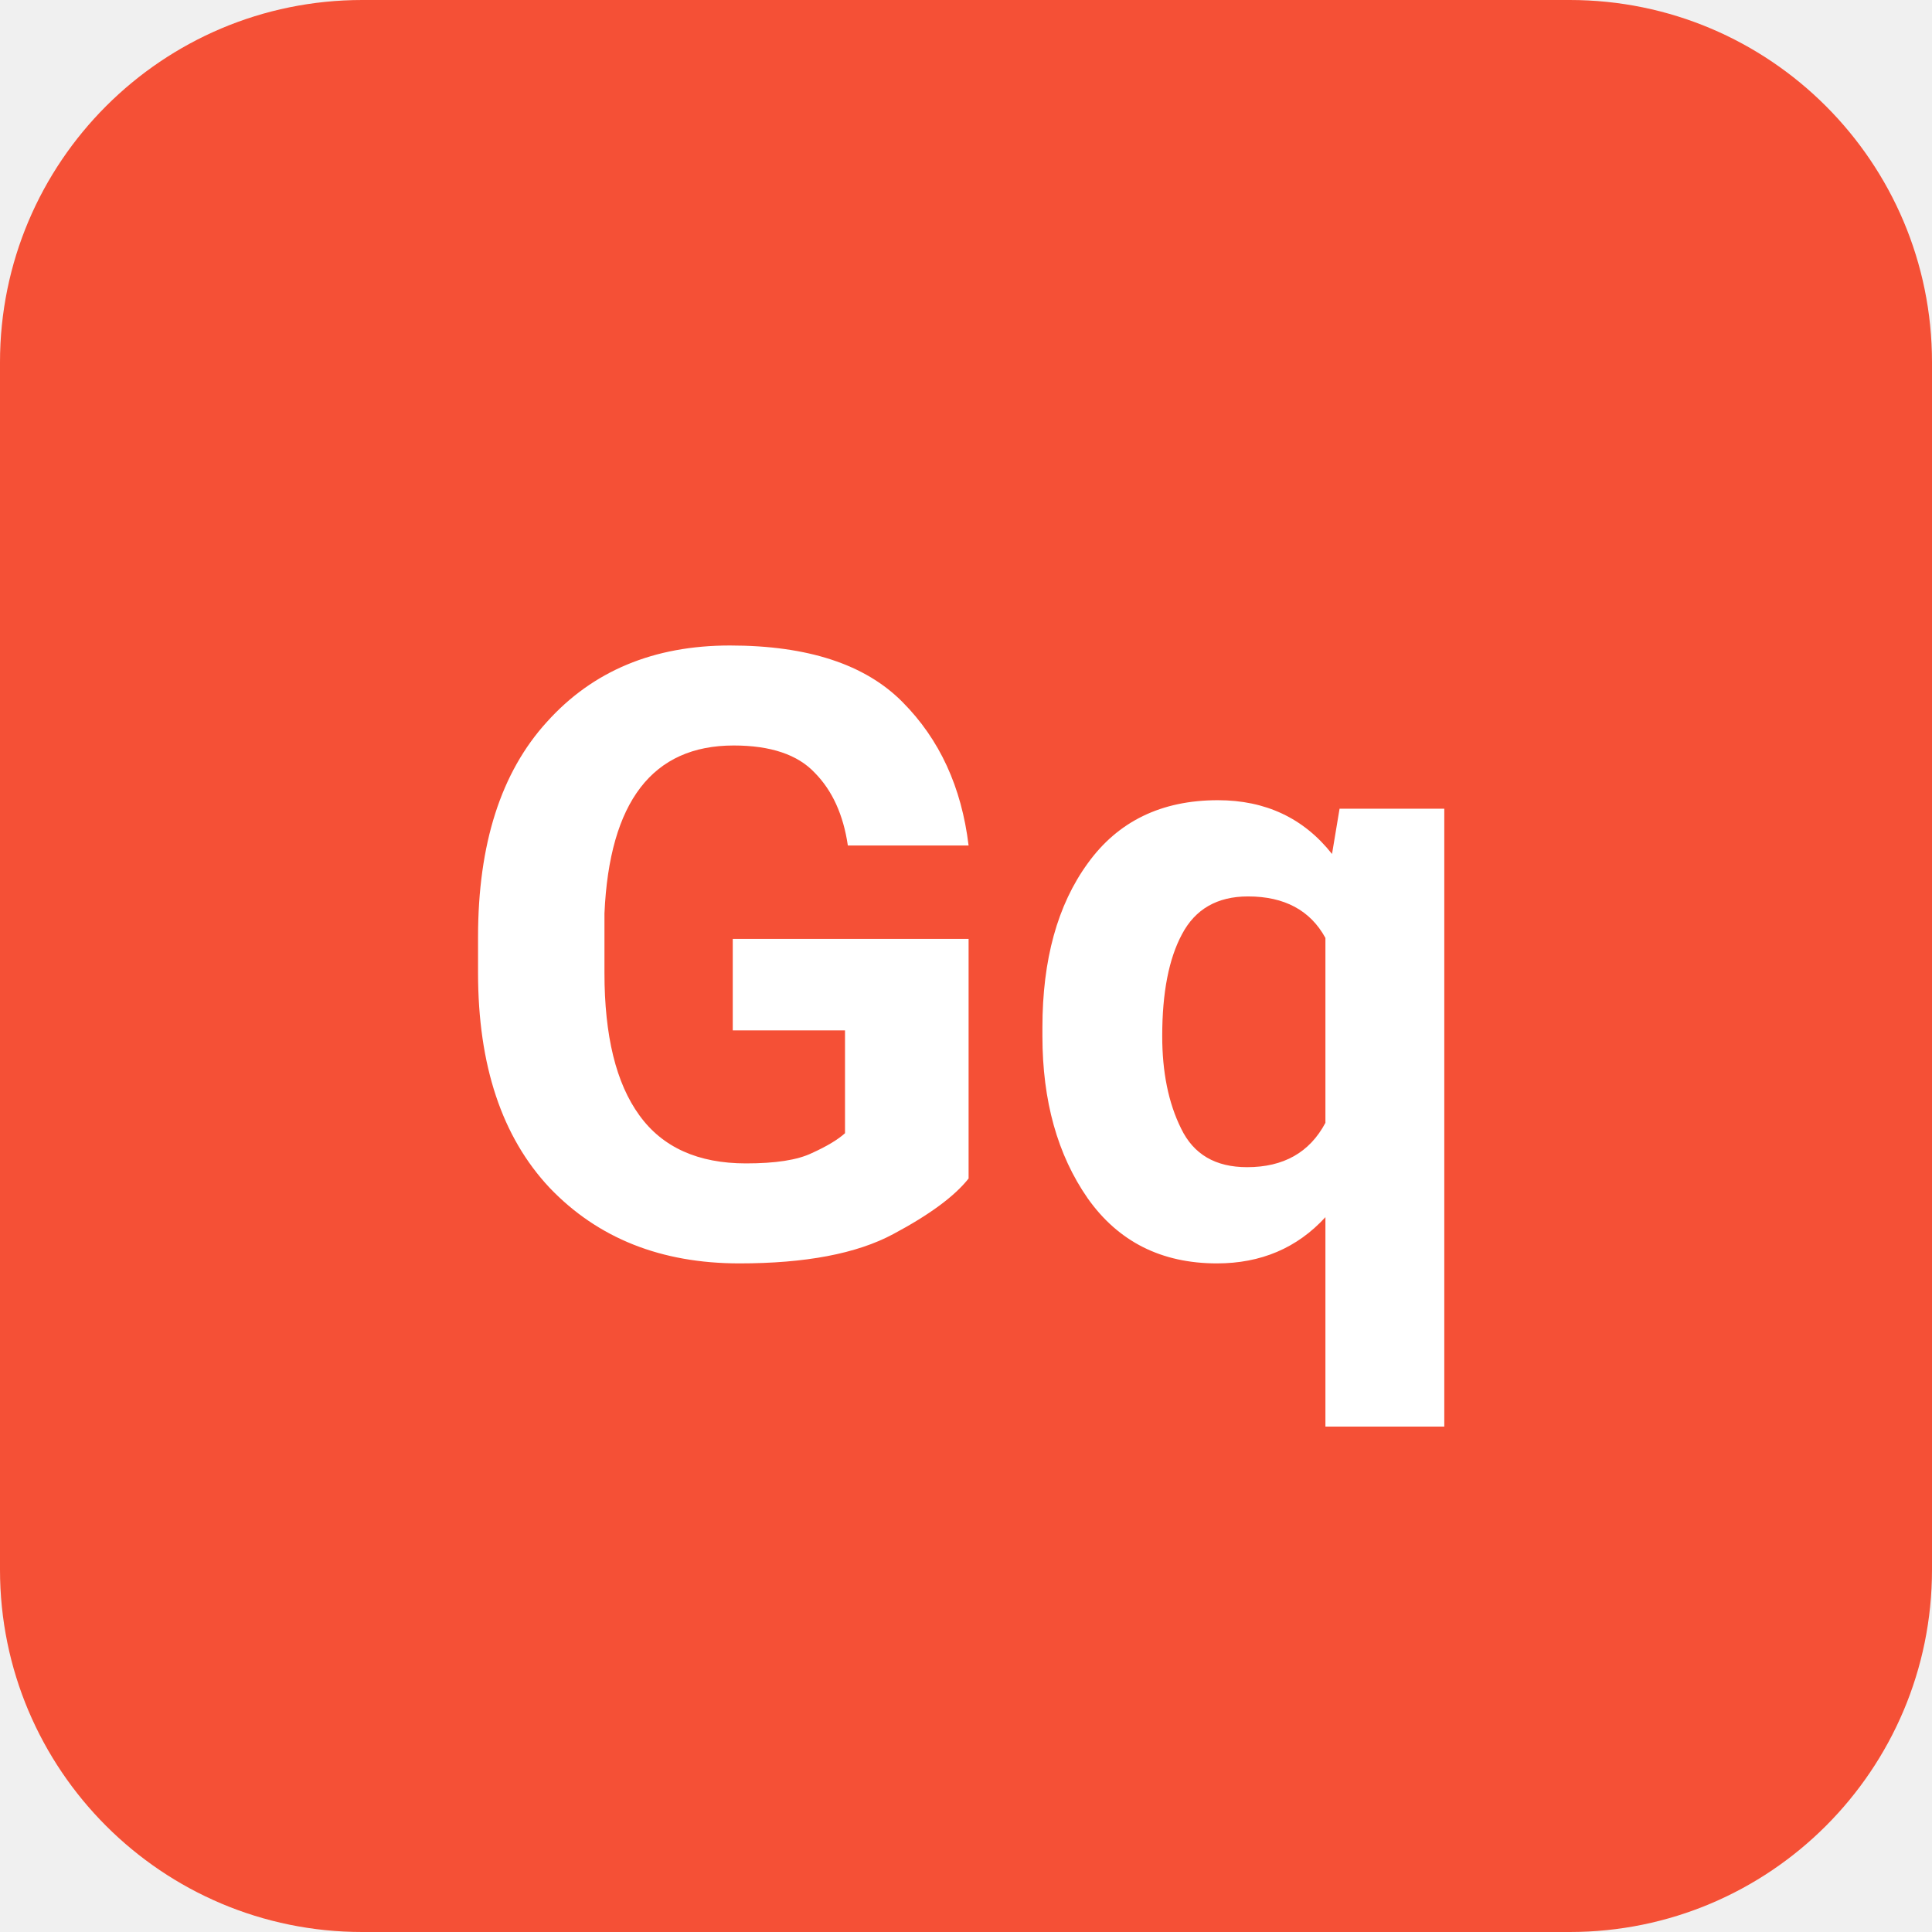
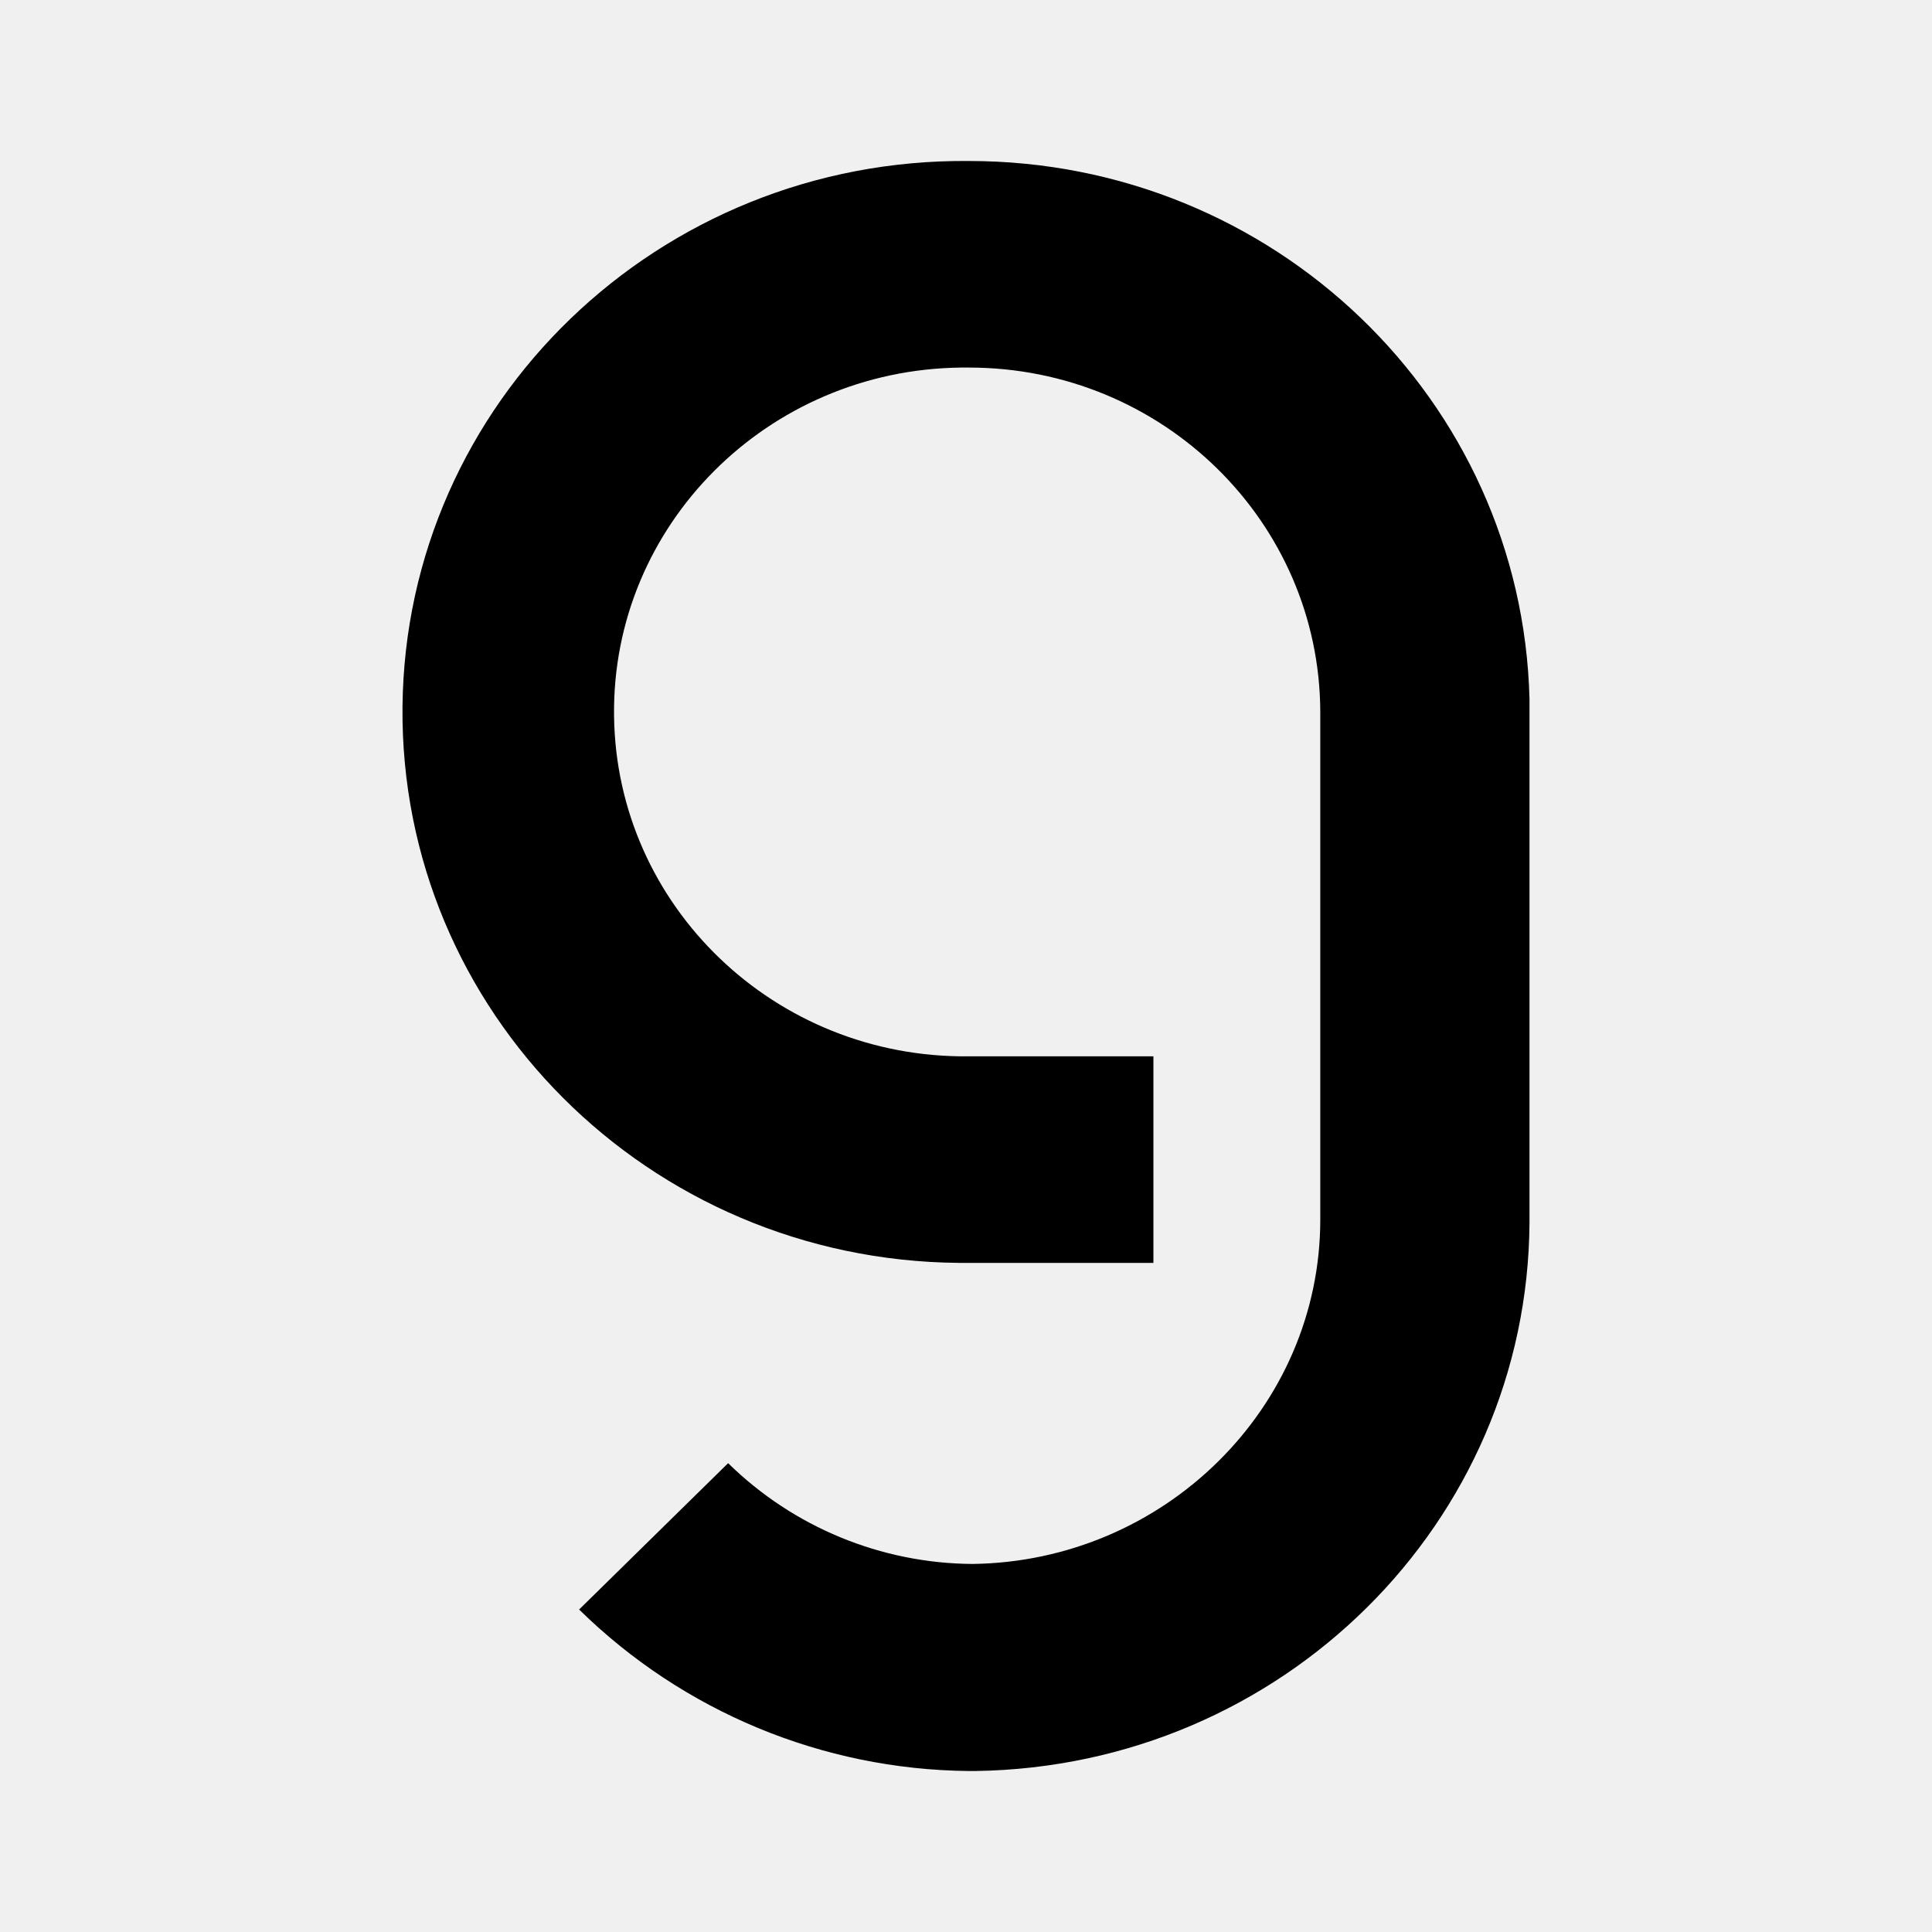
- <svg xmlns="http://www.w3.org/2000/svg" width="32" height="32" viewBox="0 0 32 32">
-   <rect width="32" height="32" rx="6" fill="#F55036" />
-   <text x="16" y="16" dominant-baseline="central" text-anchor="middle" font-family="-apple-system,BlinkMacSystemFont,'Segoe UI',Roboto,sans-serif" font-size="14" font-weight="600" fill="#fff">Gq</text>
+ <svg xmlns="http://www.w3.org/2000/svg" fill="currentColor" fill-rule="evenodd" height="1em" style="flex:none;line-height:1" viewBox="0 0 24 24" width="1em">
+   <path d="M12.036 2c-3.853-.035-7 3-7.036 6.781-.035 3.782 3.055 6.872 6.908 6.907h2.42v-2.566h-2.292c-2.407.028-4.38-1.866-4.408-4.23-.029-2.362 1.901-4.298 4.308-4.326h.1c2.407 0 4.358 1.915 4.365 4.278v6.305c0 2.342-1.944 4.25-4.323 4.279a4.375 4.375 0 01-3.033-1.252l-1.851 1.818A7 7 0 0012.029 22h.092c3.803-.056 6.858-3.083 6.879-6.816v-6.5C18.907 4.963 15.817 2 12.036 2z" />
</svg>
